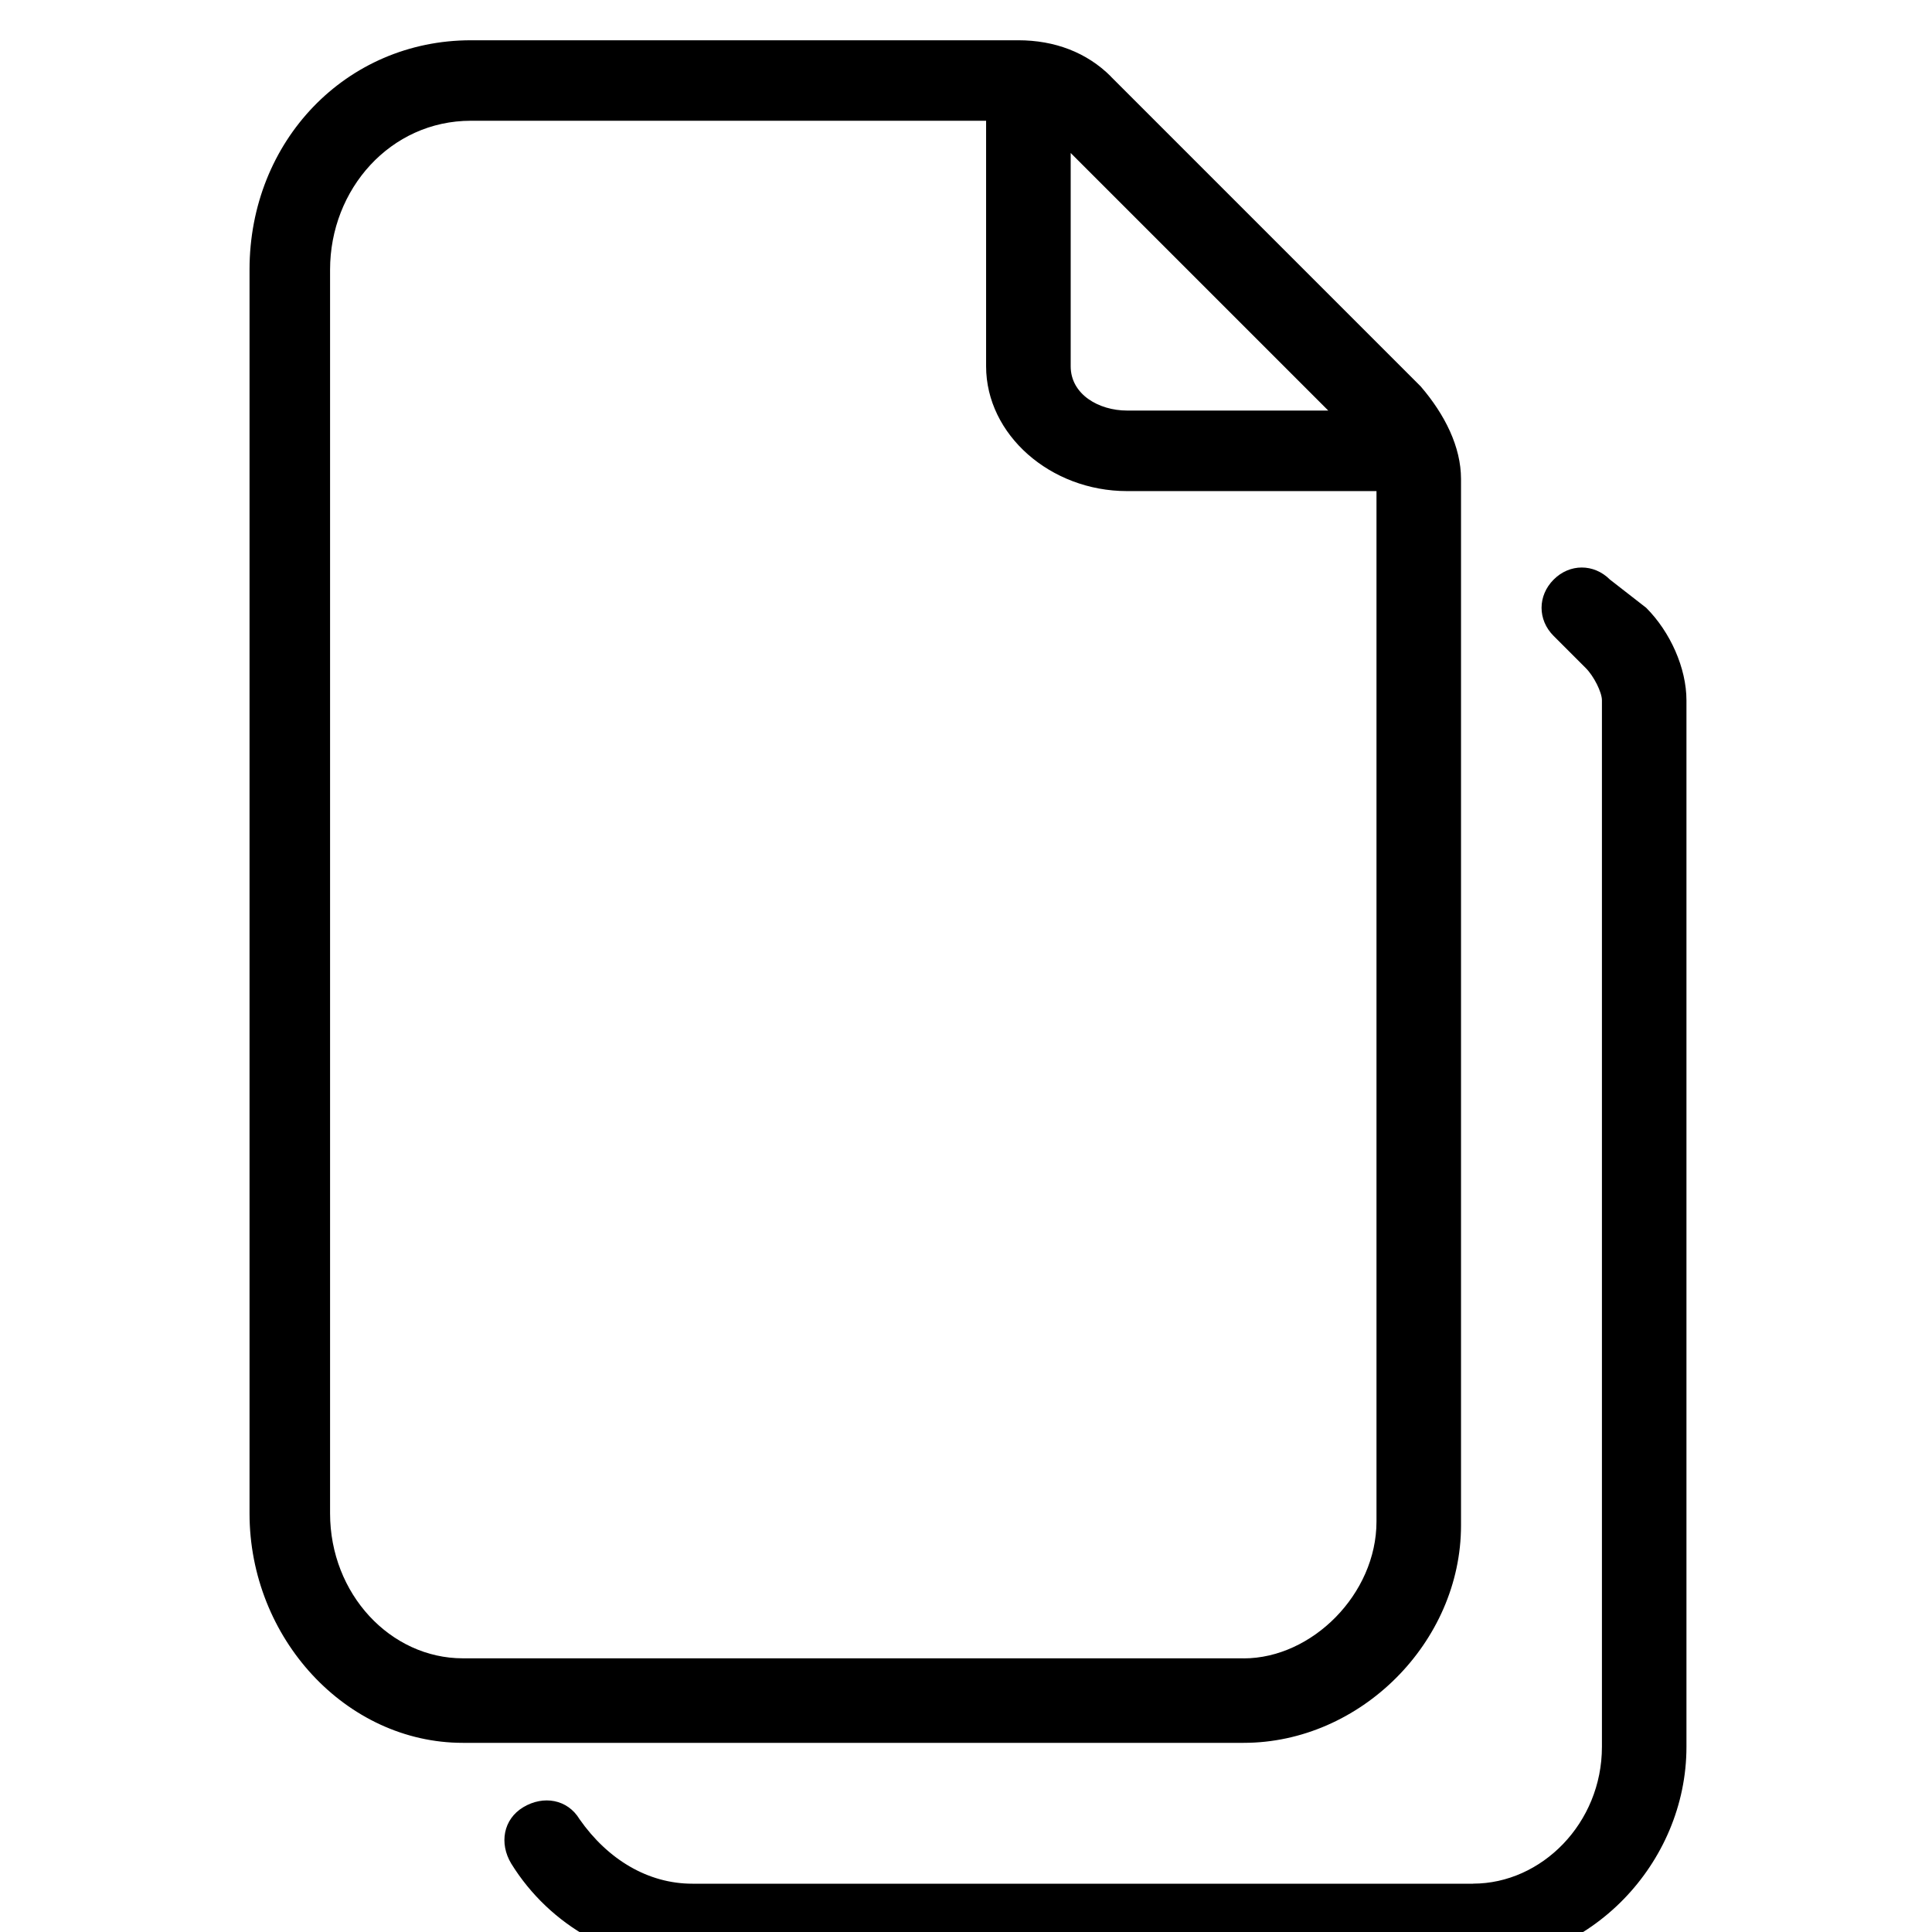
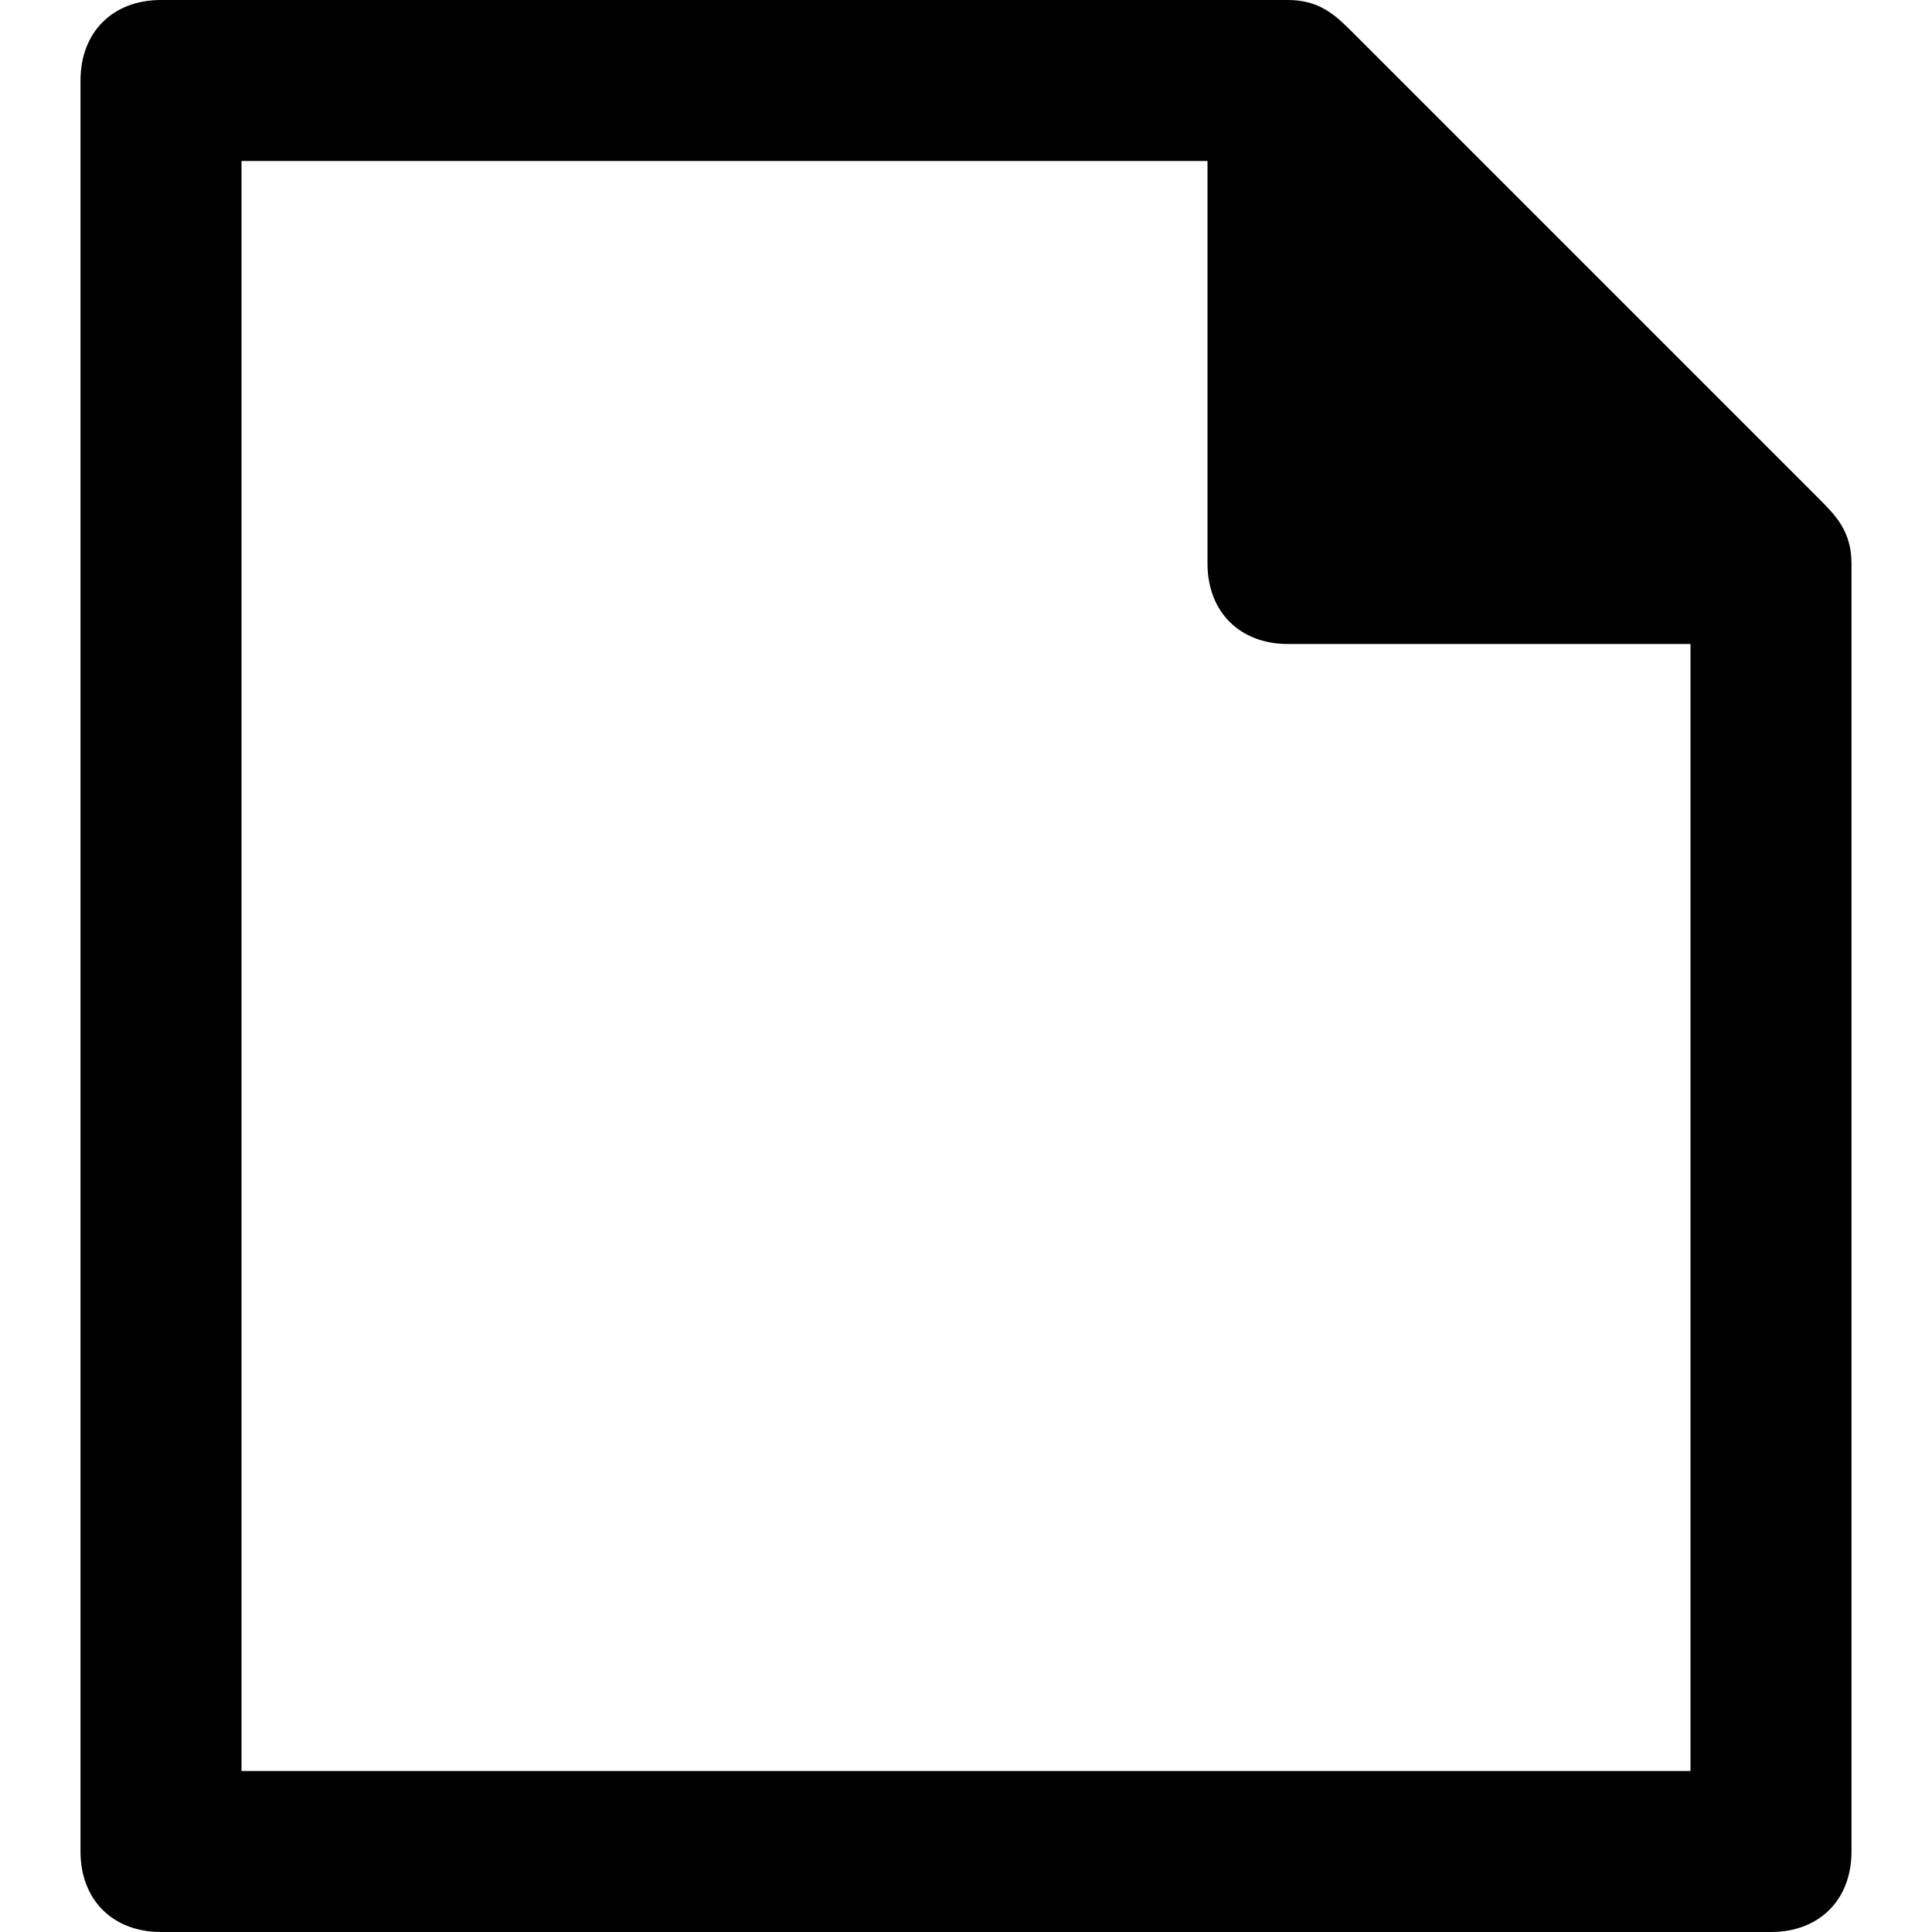
- <svg xmlns="http://www.w3.org/2000/svg" width="32" height="32" viewBox="0 0 32 32">
-   <path d="M18.4 1.267c-.4-.4-.933-.6-1.533-.6H7.8c-2.067 0-3.667 1.667-3.667 3.8v20.6c0 2.067 1.6 3.8 3.533 3.8h12.933c1.933 0 3.6-1.667 3.6-3.6V7.934c0-.533-.267-1.067-.667-1.533l-5.133-5.133zM22 6.8h-3.333c-.467 0-.933-.267-.933-.733V2.534l4.267 4.267zm-1.4 20.667H7.667c-1.2 0-2.2-1.067-2.2-2.4v-20.6C5.467 3.134 6.467 2 7.8 2h8.533v4.067c0 1.133 1.067 2.067 2.333 2.067h4.133v17.067c0 1.2-1.067 2.267-2.2 2.267zm3.8 3.733H11.467c-.733 0-1.4-.4-1.867-1.067-.2-.333-.6-.4-.933-.2s-.4.6-.2.933a3.518 3.518 0 0 0 3 1.667H24.4c1.933 0 3.533-1.667 3.533-3.6V11.6c0-.533-.267-1.133-.667-1.533l-.6-.467c-.267-.267-.667-.267-.933 0s-.267.667 0 .933l.533.533c.133.133.267.4.267.533v17.333c0 1.267-1 2.267-2.133 2.267z" />
+ <svg xmlns="http://www.w3.org/2000/svg" version="1.1" width="24" height="24" viewBox="0 0 24 24">
+   <path d="M22.6 6.2l-5.8-5.8c-0.2-0.2-0.4-0.4-0.8-0.4h-14c-0.6 0-1 0.4-1 1v22c0 0.6 0.4 1 1 1h20c0.6 0 1-0.4 1-1v-16c0-0.4-0.2-0.6-0.4-0.8zM3 22v-20h12v5c0 0.6 0.4 1 1 1h5v14h-18z" />
</svg>
